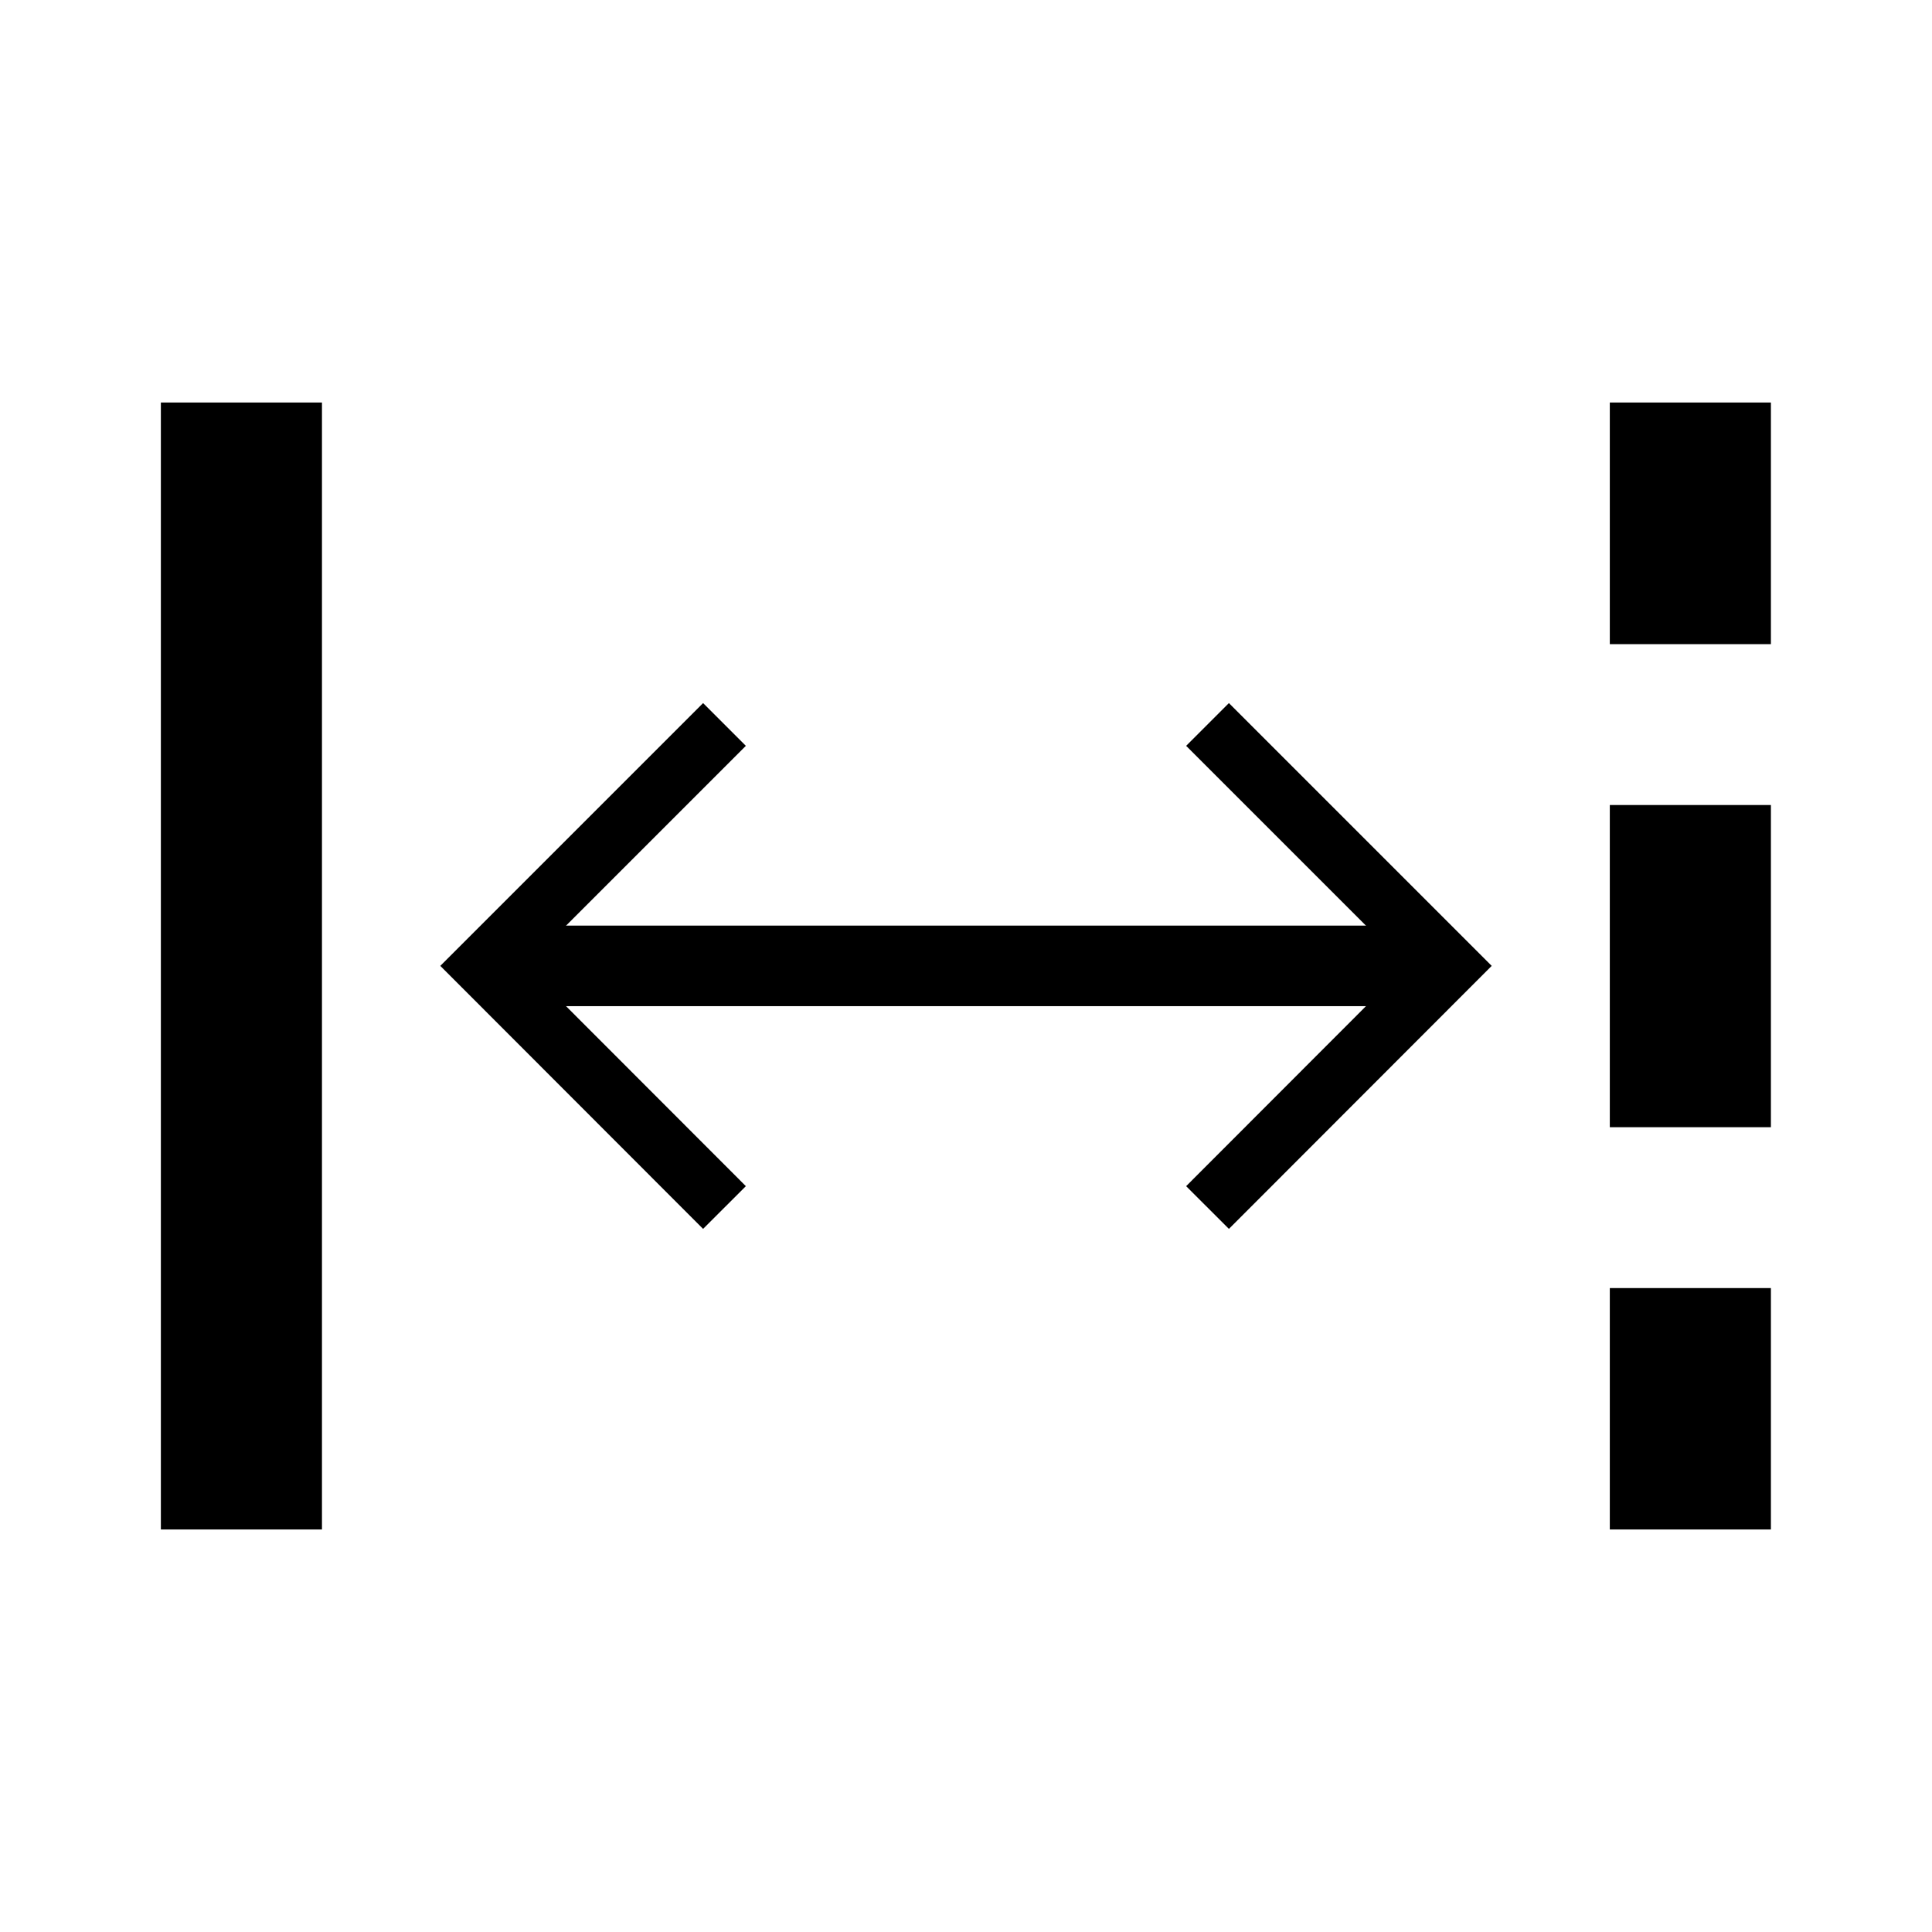
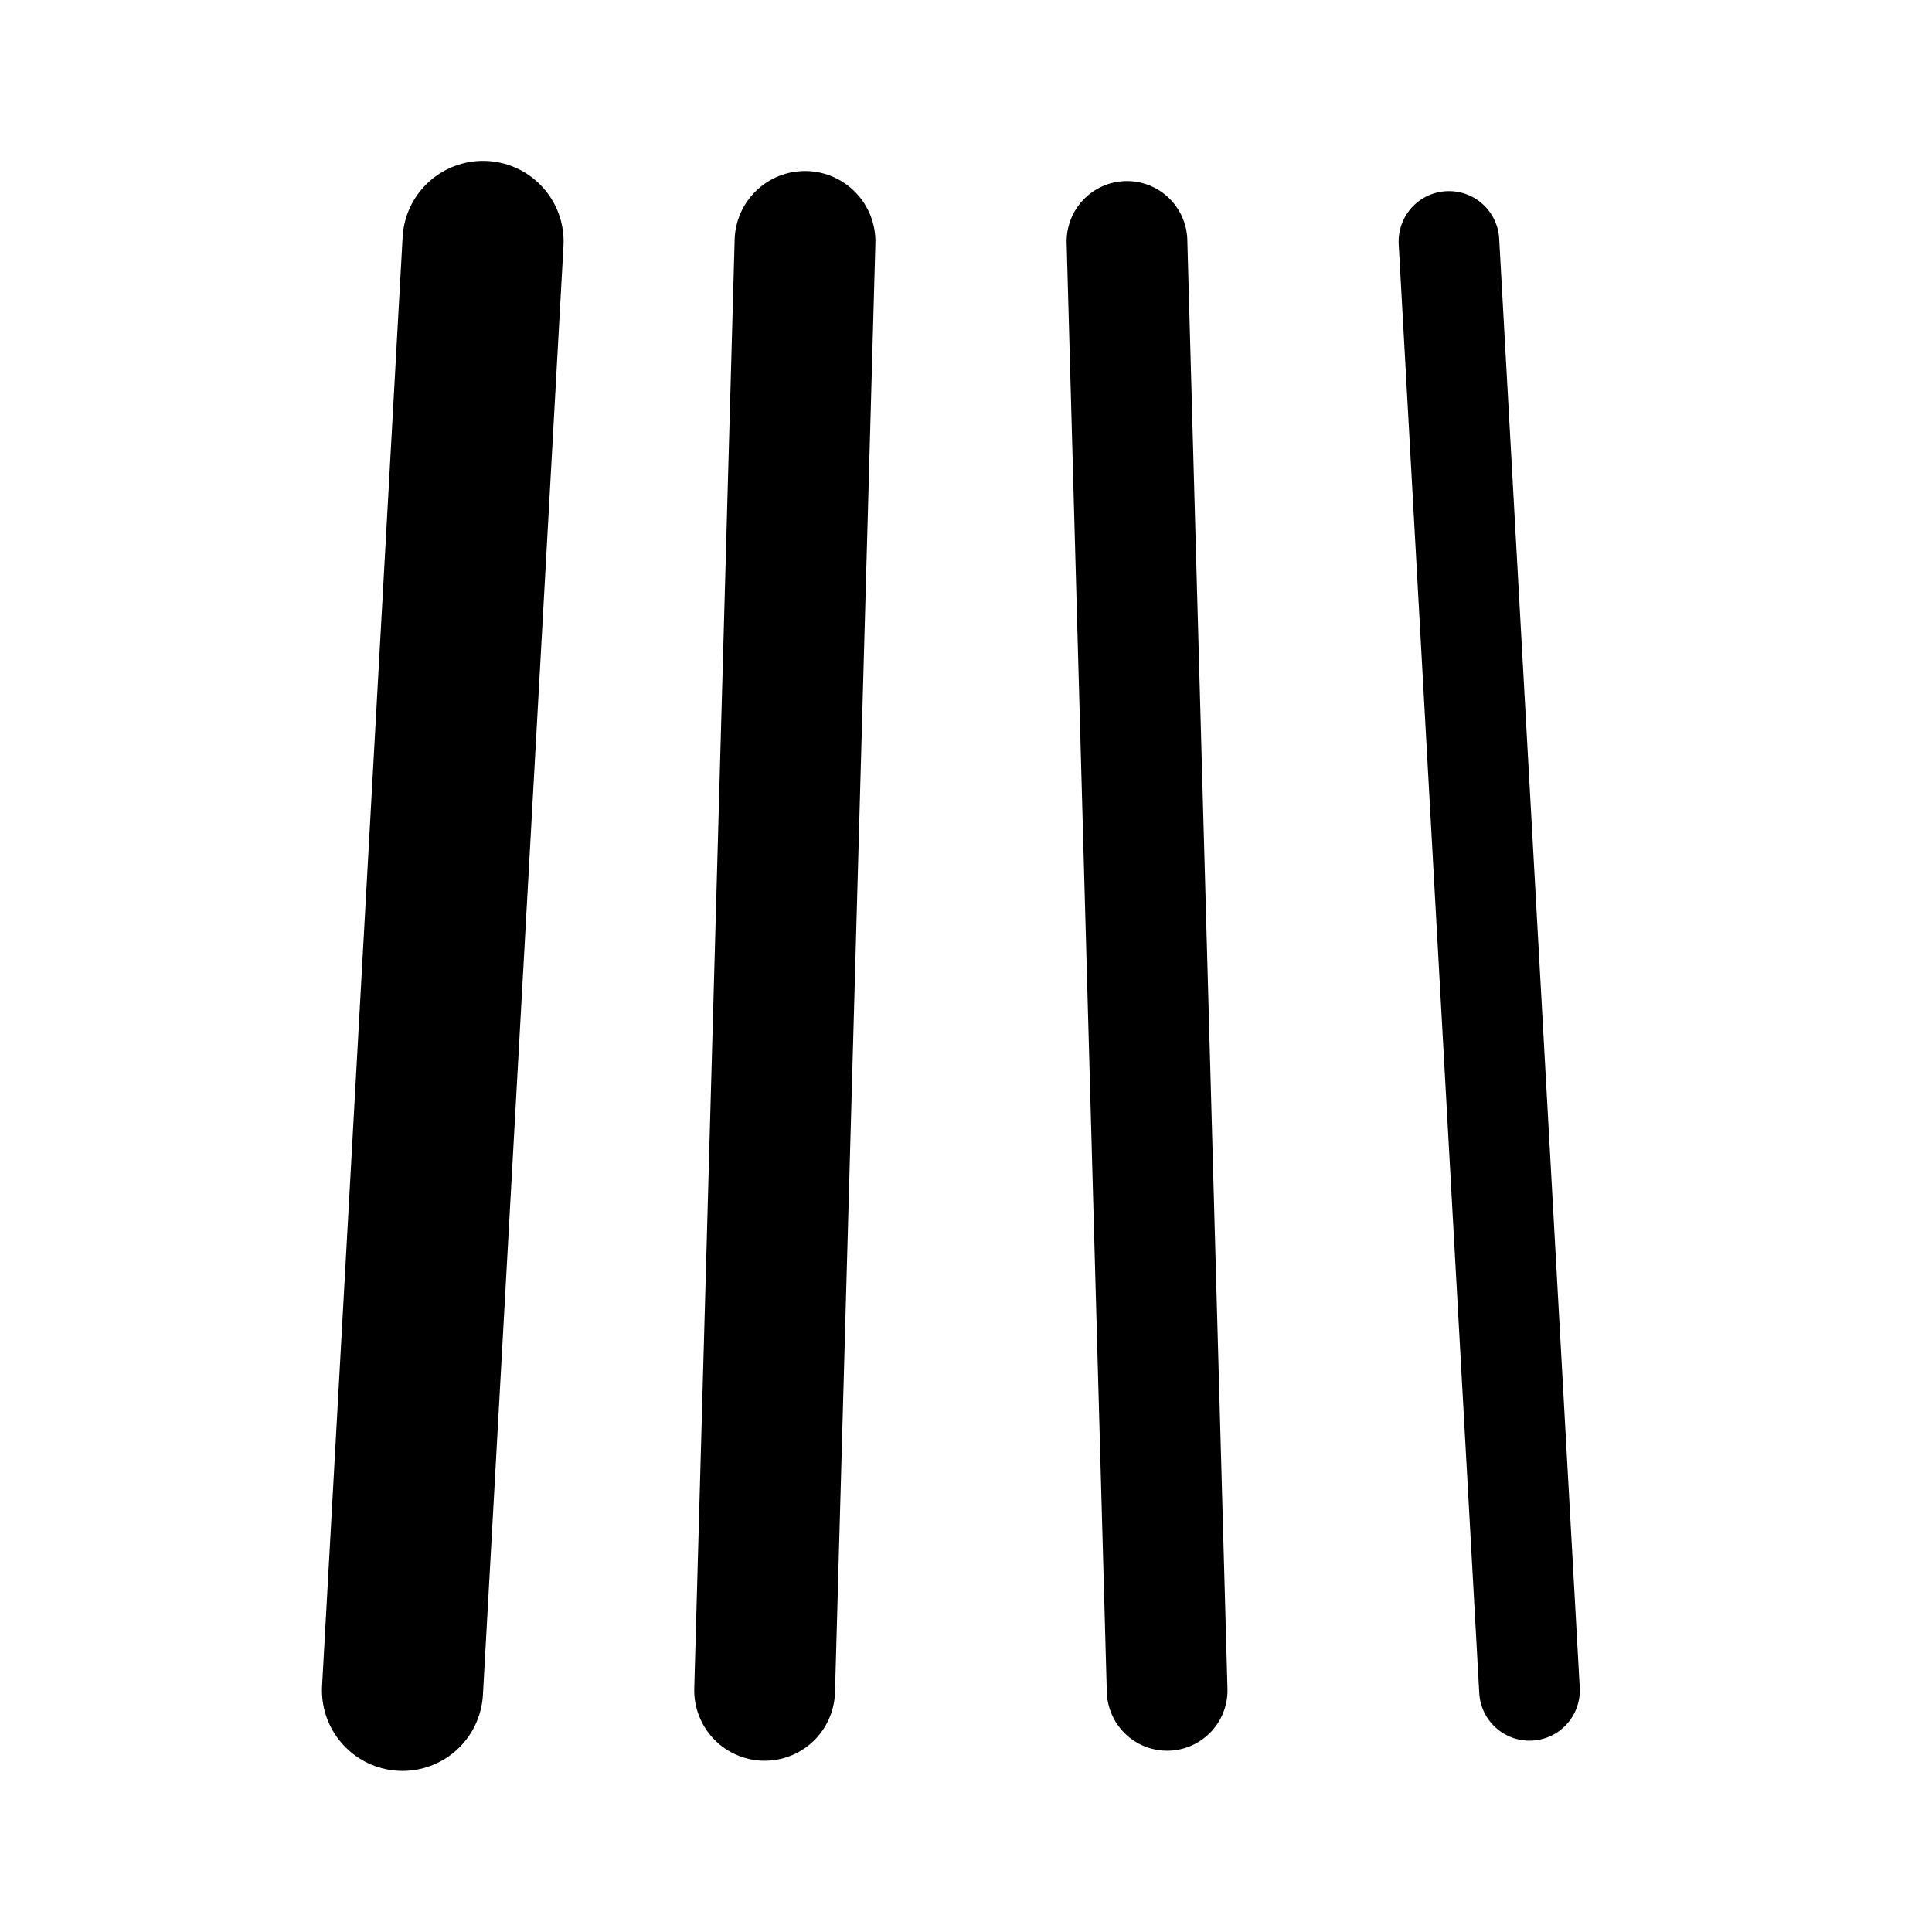
<svg xmlns="http://www.w3.org/2000/svg" width="24pt" height="24pt" viewBox="0 0 8.467 8.467" version="1.1" id="svg1" xml:space="preserve">
  <defs id="defs1">
    <clipPath clipPathUnits="userSpaceOnUse" id="clipEmfPath1">
      <path d="  M 32,32   L 0,32   L 0,0   L 32,0   L 32,32 " id="path1" />
    </clipPath>
    <pattern id="EMFhbasepattern" patternUnits="userSpaceOnUse" width="6" height="6" x="0" y="0" />
    <rect id="SVGID_1_" x="0" y="-48" width="48" height="48" />
    <rect id="SVGID_3_" x="0" y="-48" class="st3" width="48" height="48" />
  </defs>
  <g id="layer7" style="display:none">
    <g id="g63" transform="scale(0.3527778)" style="display:inline;stroke-width:0.75">
      <circle id="circle" class="st6" cx="12" cy="12" r="10" style="opacity:0.2;stroke-width:0.75" />
      <path id="Rectangle" class="st6" d="M 19,21 H 5 C 3.9,21 3,20.1 3,19 V 5 C 3,3.9 3.9,3 5,3 h 14 c 1.1,0 2,0.9 2,2 v 14 c 0,1.1 -0.9,2 -2,2 z" style="opacity:0.2;stroke-width:0.75" />
      <path id="Vertical_Rectangle" class="st6" d="m 6,22 h 12 c 1.1,0 2,-0.9 2,-2 V 4 C 20,2.9 19.1,2 18,2 H 6 C 4.9,2 4,2.9 4,4 v 16 c 0,1.1 0.9,2 2,2 z" style="opacity:0.2;stroke-width:0.75" />
      <path id="Horizontal_Rectangle" class="st6" d="M 22,18 V 6 C 22,4.9 21.1,4 20,4 H 4 C 2.9,4 2,4.9 2,6 v 12 c 0,1.1 0.9,2 2,2 h 16 c 1.1,0 2,-0.9 2,-2 z" style="display:inline;opacity:0.2;stroke-width:0.75" />
    </g>
  </g>
  <g id="layer1" style="display:none">
    <path id="path2" style="fill:#000000;stroke:none;stroke-width:1.587;stroke-linecap:round;stroke-linejoin:round;paint-order:markers fill stroke" d="M 3.175,0.353 A 2.822,2.822 0 0 0 0.353,3.175 2.822,2.822 0 0 0 3.175,5.997 2.822,2.822 0 0 0 5.997,3.175 2.822,2.822 0 0 0 3.175,0.353 Z m 0,1.411 A 1.411,1.411 0 0 1 4.586,3.175 1.411,1.411 0 0 1 3.175,4.586 1.411,1.411 0 0 1 1.764,3.175 1.411,1.411 0 0 1 3.175,1.764 Z" />
    <path style="fill:none;stroke:#000000;stroke-width:0.353;stroke-linecap:round;stroke-linejoin:miter;stroke-dasharray:none;stroke-opacity:1" d="M 3.175,5.292 6.334,5.997" id="path4" />
    <path style="fill:none;stroke:#000000;stroke-width:0.353;stroke-linecap:round;stroke-linejoin:miter;stroke-dasharray:none;stroke-opacity:1" d="M 5.997,6.446 5.292,3.528" id="path5" />
    <path style="fill:none;stroke:#000000;stroke-width:0.706;stroke-linecap:round;stroke-linejoin:miter;stroke-dasharray:none;stroke-opacity:1" d="M 5.997,6.703 6.703,5.997" id="path6" />
    <path style="fill:none;stroke:#000000;stroke-width:0.706;stroke-linecap:round;stroke-linejoin:miter;stroke-dasharray:none;stroke-opacity:1" d="M 6.438,7.144 7.144,6.438" id="path6-6" />
    <path style="fill:none;stroke:#000000;stroke-width:0.706;stroke-linecap:round;stroke-linejoin:miter;stroke-dasharray:none;stroke-opacity:1" d="M 6.879,7.585 7.585,6.879" id="path6-1" />
  </g>
  <g id="layer5" style="display:none">
    <path id="path118" style="fill:#000000;stroke:none;stroke-width:0.706;stroke-linecap:round;stroke-linejoin:round;stroke-dasharray:none;paint-order:markers fill stroke" d="M 4.233,1.058 C 2.729,1.058 1.448,2.11 1.132,3.552 1.093,3.731 1.227,3.88 1.411,3.88 H 3.528 v 3.528 c 0,0.195 0.157,0.353 0.352,0.353 h 0.706 c 0.195,0 0.352,-0.158 0.352,-0.353 v -3.528 h 2.092 c 0.198,0 0.342,-0.16 0.298,-0.352 C 7.005,2.099 5.73,1.058 4.233,1.058 Z" transform="translate(2.4742634e-8,1.7234721e-4)" />
  </g>
  <g id="layer8" style="display:none">
    <path style="display:inline;fill:none;stroke:#000000;stroke-width:0.706;stroke-linecap:round;stroke-linejoin:miter;stroke-dasharray:none;stroke-opacity:1" d="M 3.175,1.058 3.175,3.881 A 1.058,1.058 45 0 0 4.233,4.939 1.058,1.058 135 0 0 5.292,3.881 l -1e-7,-2.822" id="path120" />
    <path style="fill:none;stroke:#000000;stroke-width:0.706;stroke-linecap:round;stroke-linejoin:miter;stroke-dasharray:none;stroke-opacity:1" d="M 4.233,4.939 V 7.408" id="path121" />
    <g id="g125">
      <path id="path125" style="font-variation-settings:normal;opacity:1;fill:none;fill-opacity:1;stroke:#000000;stroke-width:0.529;stroke-linecap:round;stroke-linejoin:round;stroke-miterlimit:4;stroke-dasharray:none;stroke-dashoffset:0;stroke-opacity:1;paint-order:markers fill stroke;stop-color:#000000;stop-opacity:1" d="M 2.257,5.857 A 2.558,2.558 0 0 1 1.676,4.233 2.558,2.558 0 0 1 2.257,2.61" />
      <path id="path124" style="font-variation-settings:normal;fill:none;fill-opacity:1;stroke:#000000;stroke-width:0.529;stroke-linecap:round;stroke-linejoin:round;stroke-miterlimit:4;stroke-dasharray:none;stroke-dashoffset:0;stroke-opacity:1;paint-order:markers fill stroke;stop-color:#000000" d="M 1.573,6.541 A 3.263,3.263 0 0 1 0.617,4.233 3.263,3.263 0 0 1 1.573,1.926" />
    </g>
    <g id="g125-4" transform="matrix(-1,0,0,1,8.466667,2.4999999e-8)">
      <path id="path125-4" style="font-variation-settings:normal;opacity:1;fill:none;fill-opacity:1;stroke:#000000;stroke-width:0.529;stroke-linecap:round;stroke-linejoin:round;stroke-miterlimit:4;stroke-dasharray:none;stroke-dashoffset:0;stroke-opacity:1;paint-order:markers fill stroke;stop-color:#000000;stop-opacity:1" d="M 2.257,5.857 A 2.558,2.558 0 0 1 1.676,4.233 2.558,2.558 0 0 1 2.257,2.61" />
      <path id="path124-6" style="font-variation-settings:normal;fill:none;fill-opacity:1;stroke:#000000;stroke-width:0.529;stroke-linecap:round;stroke-linejoin:round;stroke-miterlimit:4;stroke-dasharray:none;stroke-dashoffset:0;stroke-opacity:1;paint-order:markers fill stroke;stop-color:#000000" d="M 1.573,6.541 A 3.263,3.263 0 0 1 0.617,4.233 3.263,3.263 0 0 1 1.573,1.926" />
    </g>
  </g>
  <g id="layer9" style="display:none">
    <path style="fill:none;stroke:#000000;stroke-width:0.706;stroke-linecap:square;stroke-linejoin:bevel;stroke-dasharray:none;stroke-opacity:1" d="M 5.292,1.058 H 3.175 v 6.35 h 2.117" id="path126" />
    <path style="fill:none;stroke:#000000;stroke-width:0.706;stroke-linecap:butt;stroke-linejoin:miter;stroke-dasharray:none;stroke-opacity:1" d="M 3.175,4.233 H 5.292" id="path127" />
    <path style="fill:none;stroke:#000000;stroke-width:0.353;stroke-linecap:butt;stroke-linejoin:miter;stroke-dasharray:none;stroke-opacity:1" d="M 3.176,2.305 4.585,2.293" id="path128-8" />
    <path style="font-variation-settings:normal;opacity:1;vector-effect:none;fill:none;fill-opacity:1;stroke:#000000;stroke-width:0.353;stroke-linecap:butt;stroke-linejoin:miter;stroke-miterlimit:4;stroke-dasharray:none;stroke-dashoffset:0;stroke-opacity:1;-inkscape-stroke:none;stop-color:#000000;stop-opacity:1" d="M 3.176,3.351 4.585,3.34" id="path128-8-7" />
    <path style="font-variation-settings:normal;vector-effect:none;fill:none;fill-opacity:1;stroke:#000000;stroke-width:0.353;stroke-linecap:butt;stroke-linejoin:miter;stroke-miterlimit:4;stroke-dasharray:none;stroke-dashoffset:0;stroke-opacity:1;-inkscape-stroke:none;stop-color:#000000" d="M 3.176,5.127 4.585,5.115" id="path128-8-7-6" />
    <path style="font-variation-settings:normal;vector-effect:none;fill:none;fill-opacity:1;stroke:#000000;stroke-width:0.353;stroke-linecap:butt;stroke-linejoin:miter;stroke-miterlimit:4;stroke-dasharray:none;stroke-dashoffset:0;stroke-opacity:1;-inkscape-stroke:none;stop-color:#000000" d="M 3.176,6.185 4.585,6.174" id="path128-8-7-6-0" />
  </g>
-   <g id="layer10">
-     <path style="fill:none;stroke:#000000;stroke-width:0.706;stroke-linecap:square;stroke-linejoin:miter;stroke-opacity:1;stroke-dasharray:none" d="M 1.058,2.117 V 6.35" id="path129" />
-     <path style="fill:none;stroke:#000000;stroke-width:0.706;stroke-linecap:square;stroke-linejoin:miter;stroke-opacity:1;stroke-dasharray:0.706,1.411;stroke-dashoffset:0.353" d="M 7.408,2.117 V 6.35" id="path130" />
+   <g id="layer2" style="display:none">
+     <path style="fill:none;stroke:#000000;stroke-width:0.706;stroke-linecap:round;stroke-linejoin:miter;stroke-dasharray:none;stroke-opacity:1" d="M 2.117,0.706 0.706,2.117" id="path3" />
+     <path style="fill:none;stroke:#000000;stroke-width:0.706;stroke-linecap:round;stroke-linejoin:miter;stroke-dasharray:none;stroke-opacity:1" d="M 0.706,2.117 6.35,7.761" id="path7" />
+     <path style="fill:none;stroke:#000000;stroke-width:0.706;stroke-linecap:round;stroke-linejoin:miter;stroke-dasharray:none;stroke-opacity:1" d="M 7.761,6.35 6.35,7.761" id="path8" />
+     <path style="fill:none;stroke:#000000;stroke-width:0.529;stroke-linecap:round;stroke-linejoin:miter;stroke-dasharray:none;stroke-opacity:1" d="M 4.939,3.528 3.528,4.939" id="path3-4" />
+     <path style="fill:none;stroke:#000000;stroke-width:0.529;stroke-linecap:round;stroke-linejoin:miter;stroke-dasharray:none;stroke-opacity:1" d="M 1.764,2.469 2.469,1.764" id="path9" />
+     <path style="fill:none;stroke:#000000;stroke-width:0.529;stroke-linecap:round;stroke-linejoin:miter;stroke-dasharray:none;stroke-opacity:1" d="M 2.469,3.175 3.175,2.469" id="path9-5" />
+     <path style="fill:none;stroke:#000000;stroke-width:0.529;stroke-linecap:round;stroke-linejoin:miter;stroke-dasharray:none;stroke-opacity:1" d="M 3.175,3.881 3.881,3.175" id="path9-1" />
+     <path style="fill:none;stroke:#000000;stroke-width:0.529;stroke-linecap:round;stroke-linejoin:miter;stroke-dasharray:none;stroke-opacity:1" d="M 4.586,5.292 5.292,4.586" id="path9-14" />
+     <path style="fill:none;stroke:#000000;stroke-width:0.529;stroke-linecap:round;stroke-linejoin:miter;stroke-dasharray:none;stroke-opacity:1" d="M 5.292,5.997 5.997,5.292" id="path9-16" />
+     <path style="fill:none;stroke:#000000;stroke-width:0.529;stroke-linecap:round;stroke-linejoin:miter;stroke-dasharray:none;stroke-opacity:1" d="M 5.997,6.703 6.703,5.997" id="path9-18" />
+   </g>
+   <g id="layer3" style="display:inline">
+     <path style="fill:none;stroke:#000000;stroke-width:0.706;stroke-linecap:round;stroke-linejoin:miter;stroke-dasharray:none;stroke-opacity:1" d="m 2.117,1.058 -0.353,6.35" id="path10" />
+     <path style="fill:none;stroke:#000000;stroke-width:0.617;stroke-linecap:round;stroke-linejoin:miter;stroke-dasharray:none;stroke-opacity:1" d="M 3.528,1.058 3.351,7.408" id="path11" />
+     <path style="fill:none;stroke:#000000;stroke-width:0.529;stroke-linecap:round;stroke-linejoin:miter;stroke-dasharray:none;stroke-opacity:1" d="M 4.939,1.058 5.115,7.408" id="path12" />
+     <path style="fill:none;stroke:#000000;stroke-width:0.441;stroke-linecap:round;stroke-linejoin:miter;stroke-dasharray:none;stroke-opacity:1" d="m 6.35,1.058 0.353,6.35" id="path13" />
+   </g>
+   <g id="layer10" style="display:none">
+     <path style="fill:none;stroke:#000000;stroke-width:0.706;stroke-linecap:square;stroke-linejoin:miter;stroke-dasharray:none;stroke-opacity:1" d="M 1.058,2.117 V 6.35" id="path129" />
+     <path style="fill:none;stroke:#000000;stroke-width:0.706;stroke-linecap:square;stroke-linejoin:miter;stroke-dasharray:0.706, 1.411;stroke-dashoffset:0.353;stroke-opacity:1" d="M 7.408,2.117 V 6.35" id="path130" />
    <path style="fill:none;stroke:#000000;stroke-width:0.265px;stroke-linecap:butt;stroke-linejoin:miter;stroke-opacity:1" d="M 3.175,3.175 2.117,4.233 3.175,5.292" id="path131" />
    <path style="fill:none;stroke:#000000;stroke-width:0.265px;stroke-linecap:butt;stroke-linejoin:miter;stroke-opacity:1" d="M 5.292,3.175 6.35,4.233 5.292,5.292" id="path132" />
-     <path style="fill:none;stroke:#000000;stroke-width:0.353;stroke-linecap:butt;stroke-linejoin:miter;stroke-opacity:1;stroke-dasharray:none" d="M 2.117,4.233 H 6.35" id="path133" />
+     <path style="fill:none;stroke:#000000;stroke-width:0.353;stroke-linecap:butt;stroke-linejoin:miter;stroke-dasharray:none;stroke-opacity:1" d="M 2.117,4.233 H 6.35" id="path133" />
  </g>
  <style type="text/css" id="style1">
	.st0{fill:none;}
	.st1{clip-path:url(#SVGID_2_);}
	.st2{fill:none;stroke:#000000;stroke-width:0.25;stroke-miterlimit:10;}
	.st3{opacity:0.4;}
	.st4{clip-path:url(#SVGID_4_);fill:none;stroke:#000000;stroke-width:0.25;stroke-miterlimit:10;}
	.st5{clip-path:url(#SVGID_4_);}
	.st6{opacity:0.2;}
	.st7{display:none;}
</style>
</svg>
